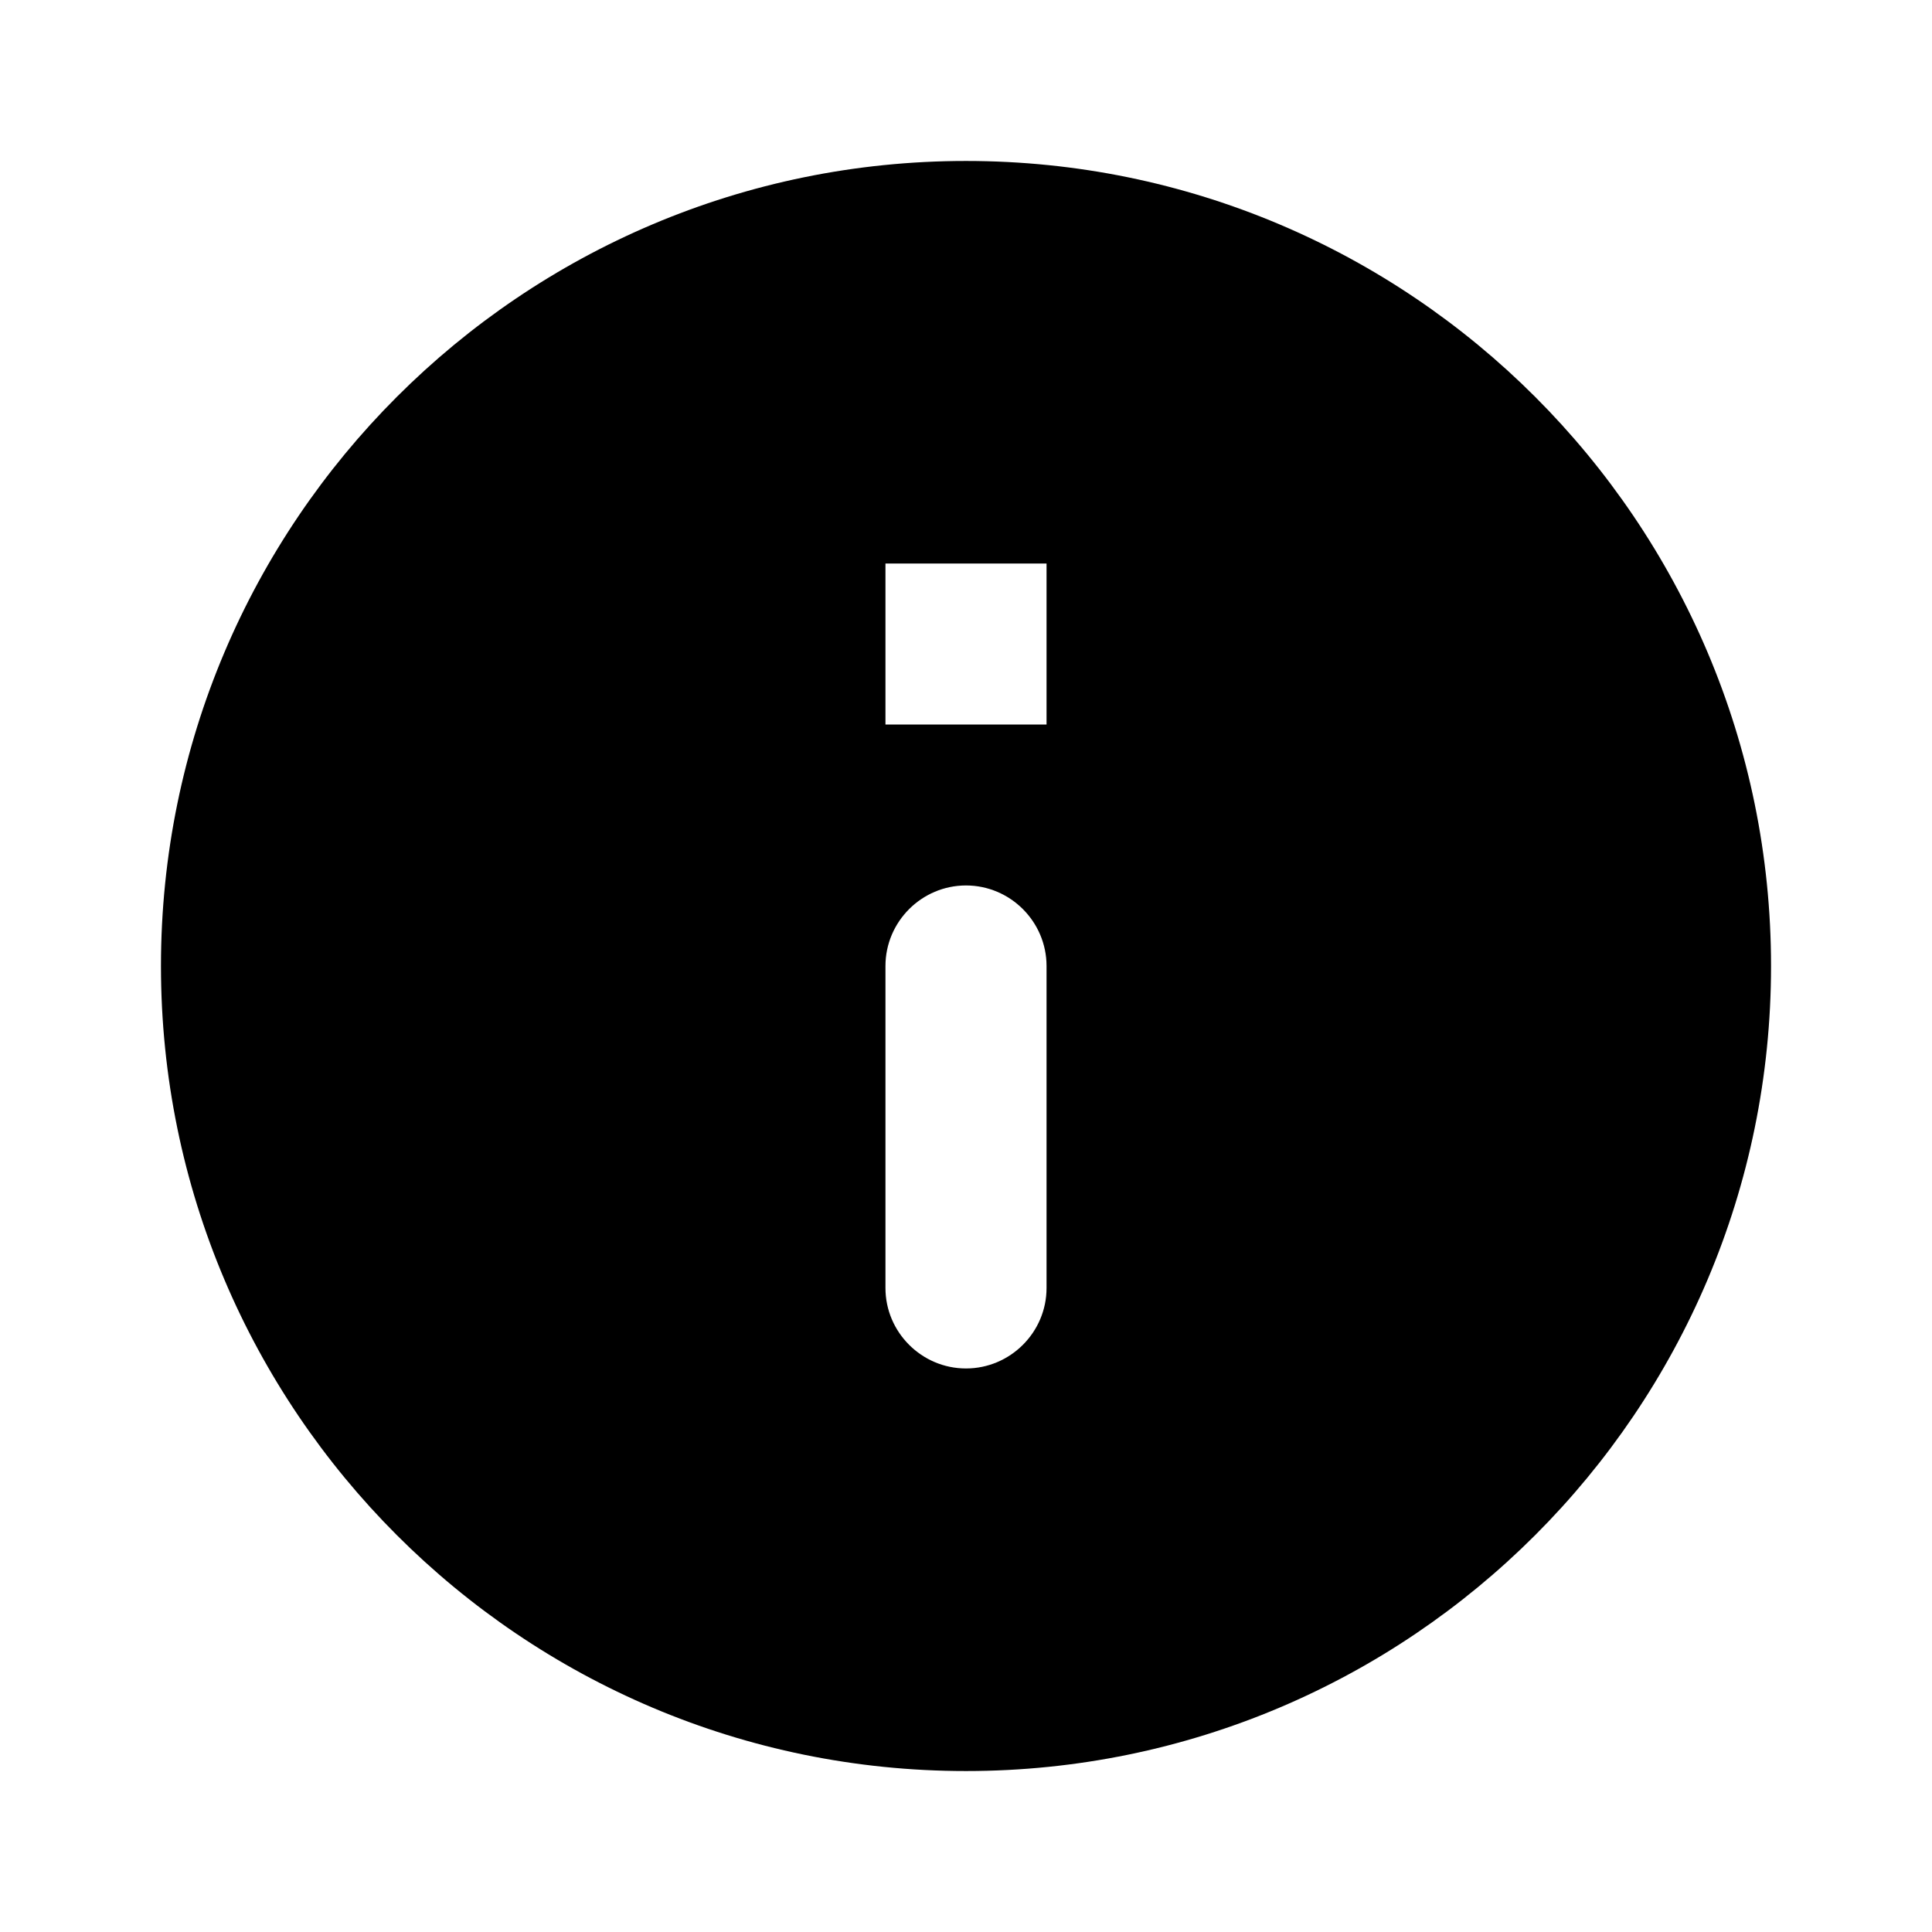
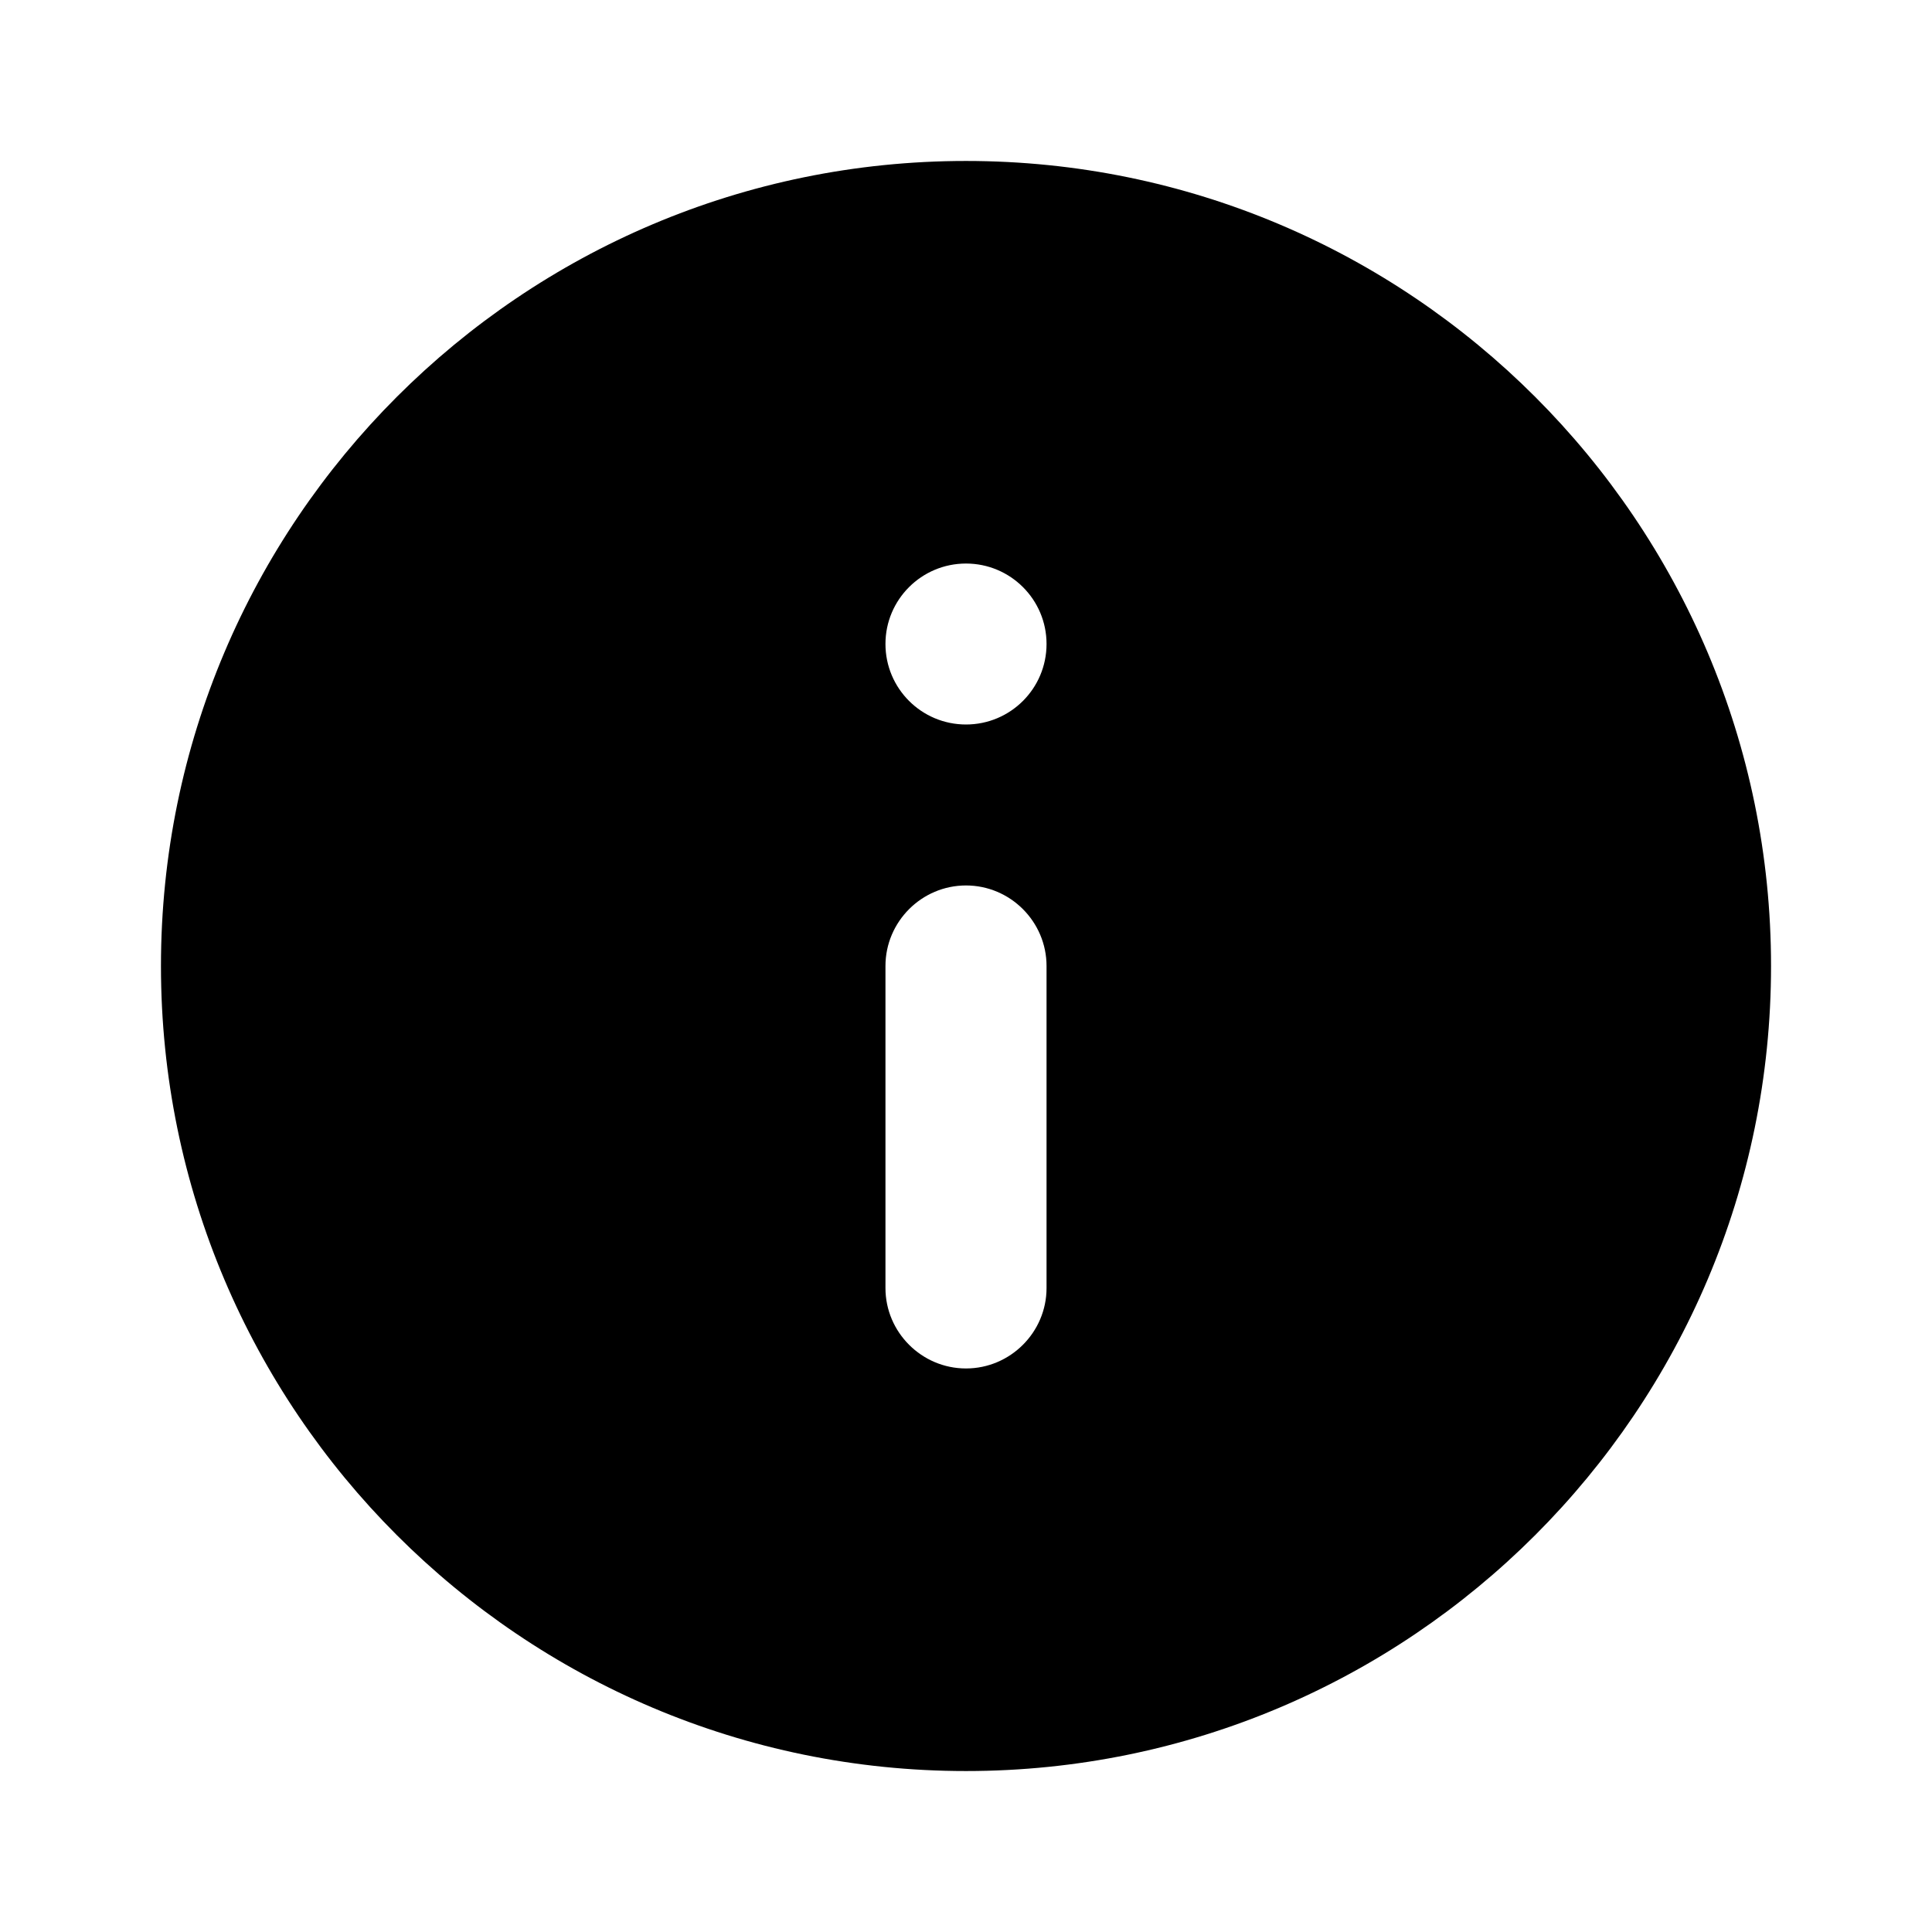
<svg xmlns="http://www.w3.org/2000/svg" width="16" height="16" viewBox="0 0 16 16" fill="none">
-   <path d="M8 1.333C4.32 1.333 1.333 4.32 1.333 8C1.333 11.68 4.32 14.667 8 14.667C11.68 14.667 14.667 11.68 14.667 8C14.667 4.32 11.68 1.333 8 1.333ZM8 11.333C7.633 11.333 7.333 11.033 7.333 10.667V8C7.333 7.633 7.633 7.333 8 7.333C8.367 7.333 8.667 7.633 8.667 8V10.667C8.667 11.033 8.367 11.333 8 11.333ZM8.667 6H7.333V4.667H8.667V6Z" fill="black" />
+   <path d="M8 1.333C4.32 1.333 1.333 4.32 1.333 8C1.333 11.68 4.32 14.667 8 14.667C11.68 14.667 14.667 11.68 14.667 8C14.667 4.32 11.68 1.333 8 1.333ZM8 11.333C7.633 11.333 7.333 11.033 7.333 10.667V8C7.333 7.633 7.633 7.333 8 7.333C8.367 7.333 8.667 7.633 8.667 8V10.667C8.667 11.033 8.367 11.333 8 11.333ZM8.667 5.333C8.667 5.702 8.368 6 8 6C7.632 6 7.333 5.702 7.333 5.333C7.333 4.965 7.632 4.667 8 4.667C8.368 4.667 8.667 4.965 8.667 5.333Z" fill="black" />
</svg>
